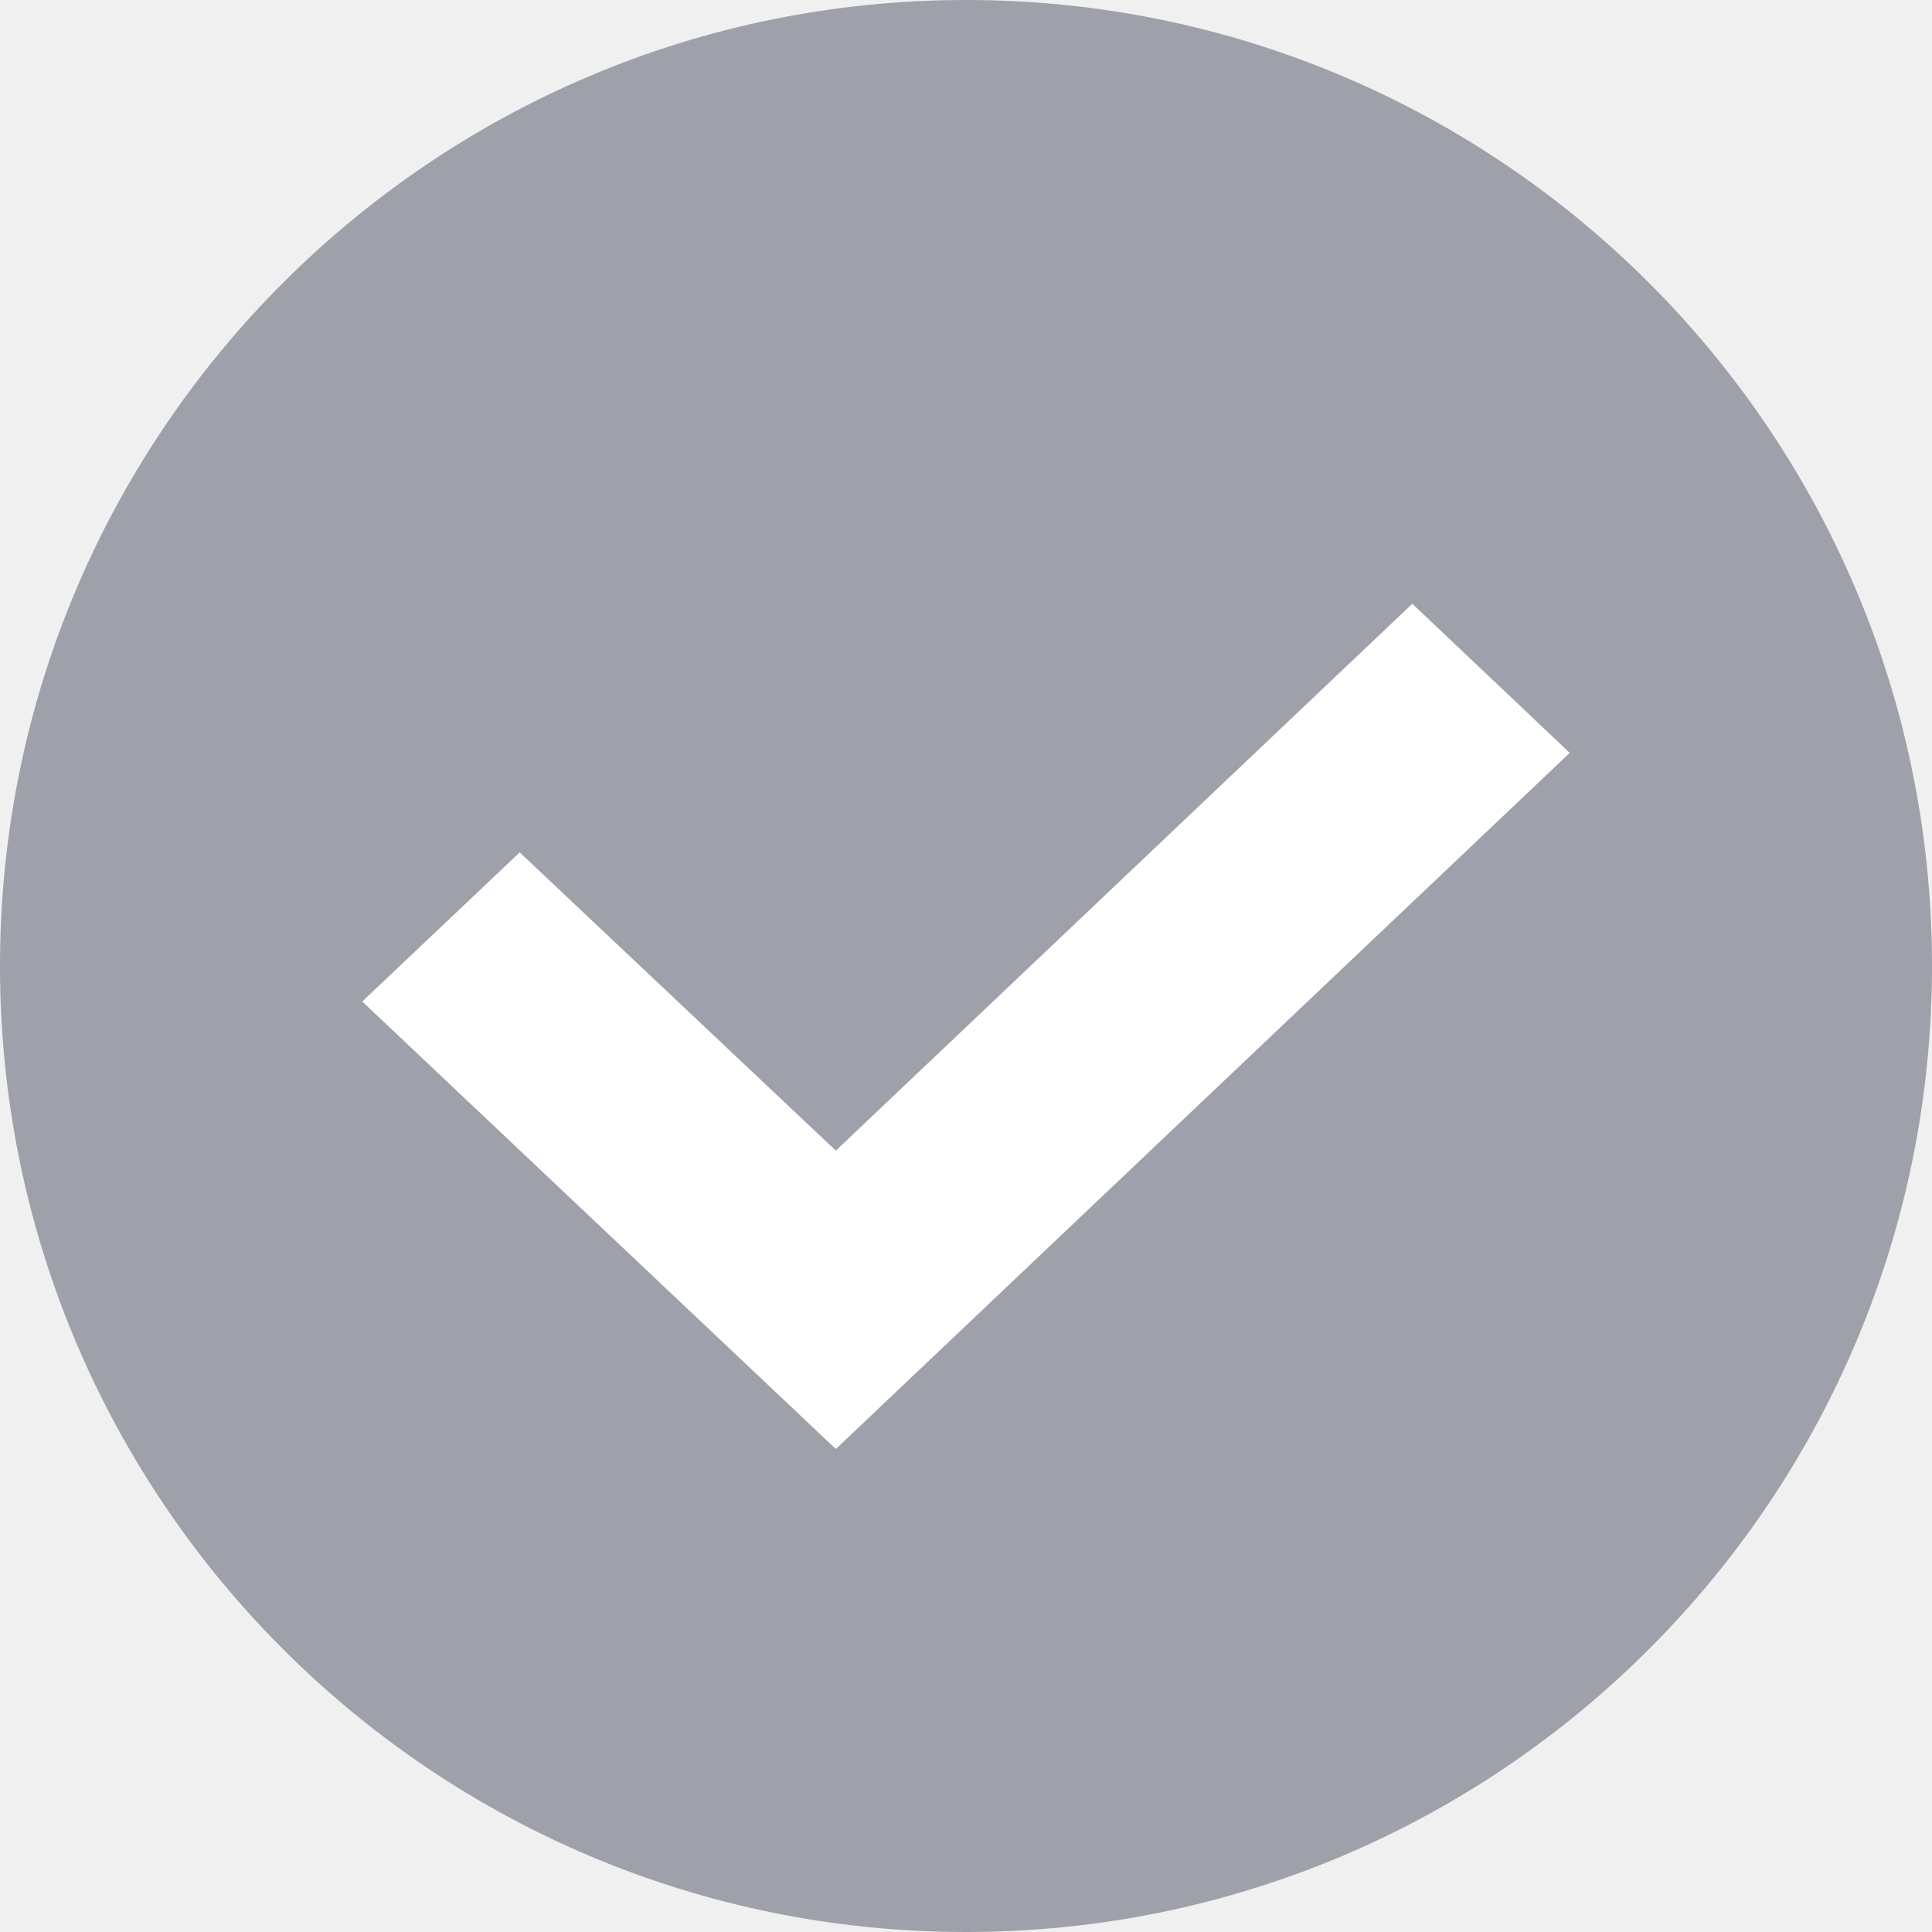
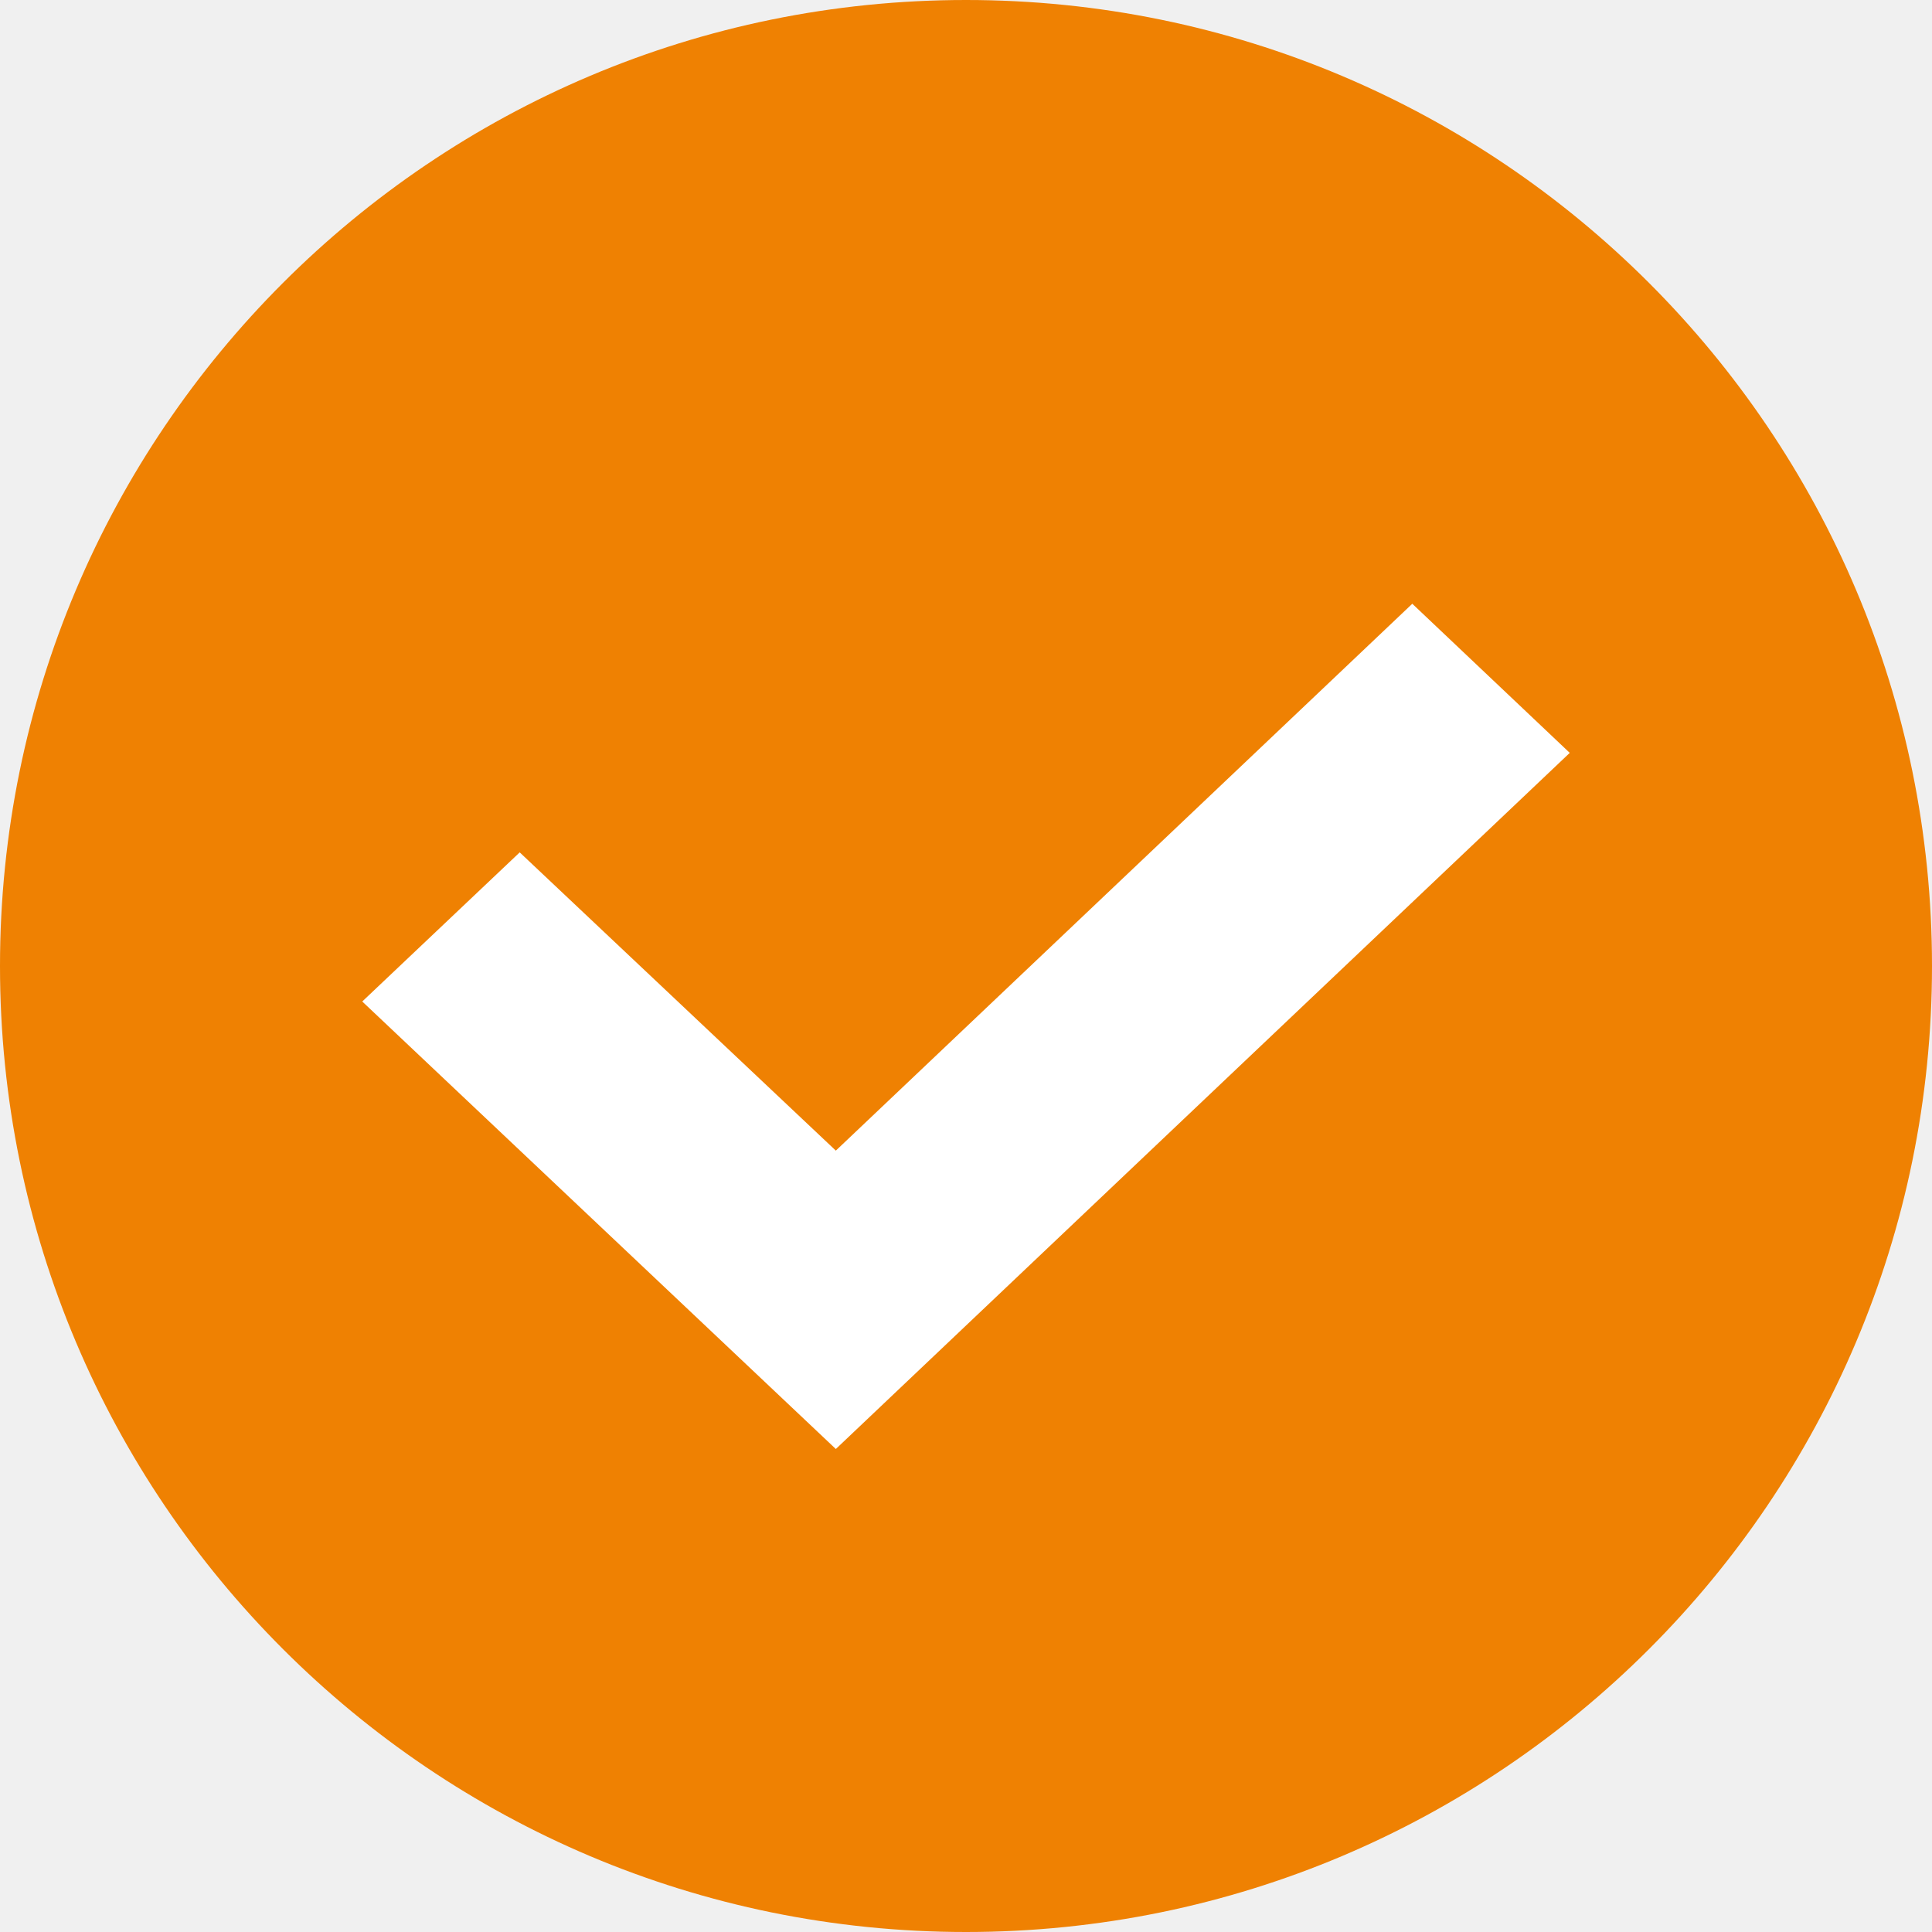
<svg xmlns="http://www.w3.org/2000/svg" width="16px" height="16px" viewBox="0 0 16 16" version="1.1">
  <defs />
  <g id="Home-Swap-" stroke="none" stroke-width="1" fill="none" fill-rule="evenodd">
-     <g id="Swap-2" transform="translate(-254, -424)">
-       <g id="Group" transform="translate(254, 424)">
-         <rect id="Rectangle-12-Copy" fill="#9EA0AA" x="0" y="0" width="16" height="16" rx="8" />
-         <polygon id="Path" fill="#FFFFFF" points="11.696 5 13 6.235 6.922 12 3 8.294 4.304 7.059 6.922 9.529" />
+     <g id="Swap--Swap-page" transform="translate(-254, -481)">
+       <g id="Group-8" transform="translate(234, 353)">
+         <g id="Group" transform="translate(20, 128)">
+           <rect id="Rectangle-12-Copy" fill="#EF8102" x="0" y="0" width="16" height="16" rx="8" />
+           <polygon id="Path" fill="#FFFFFF" points="11.696 5 13 6.235 6.922 12 3 8.294 4.304 7.059 6.922 9.529" />
+         </g>
      </g>
    </g>
  </g>
</svg>
